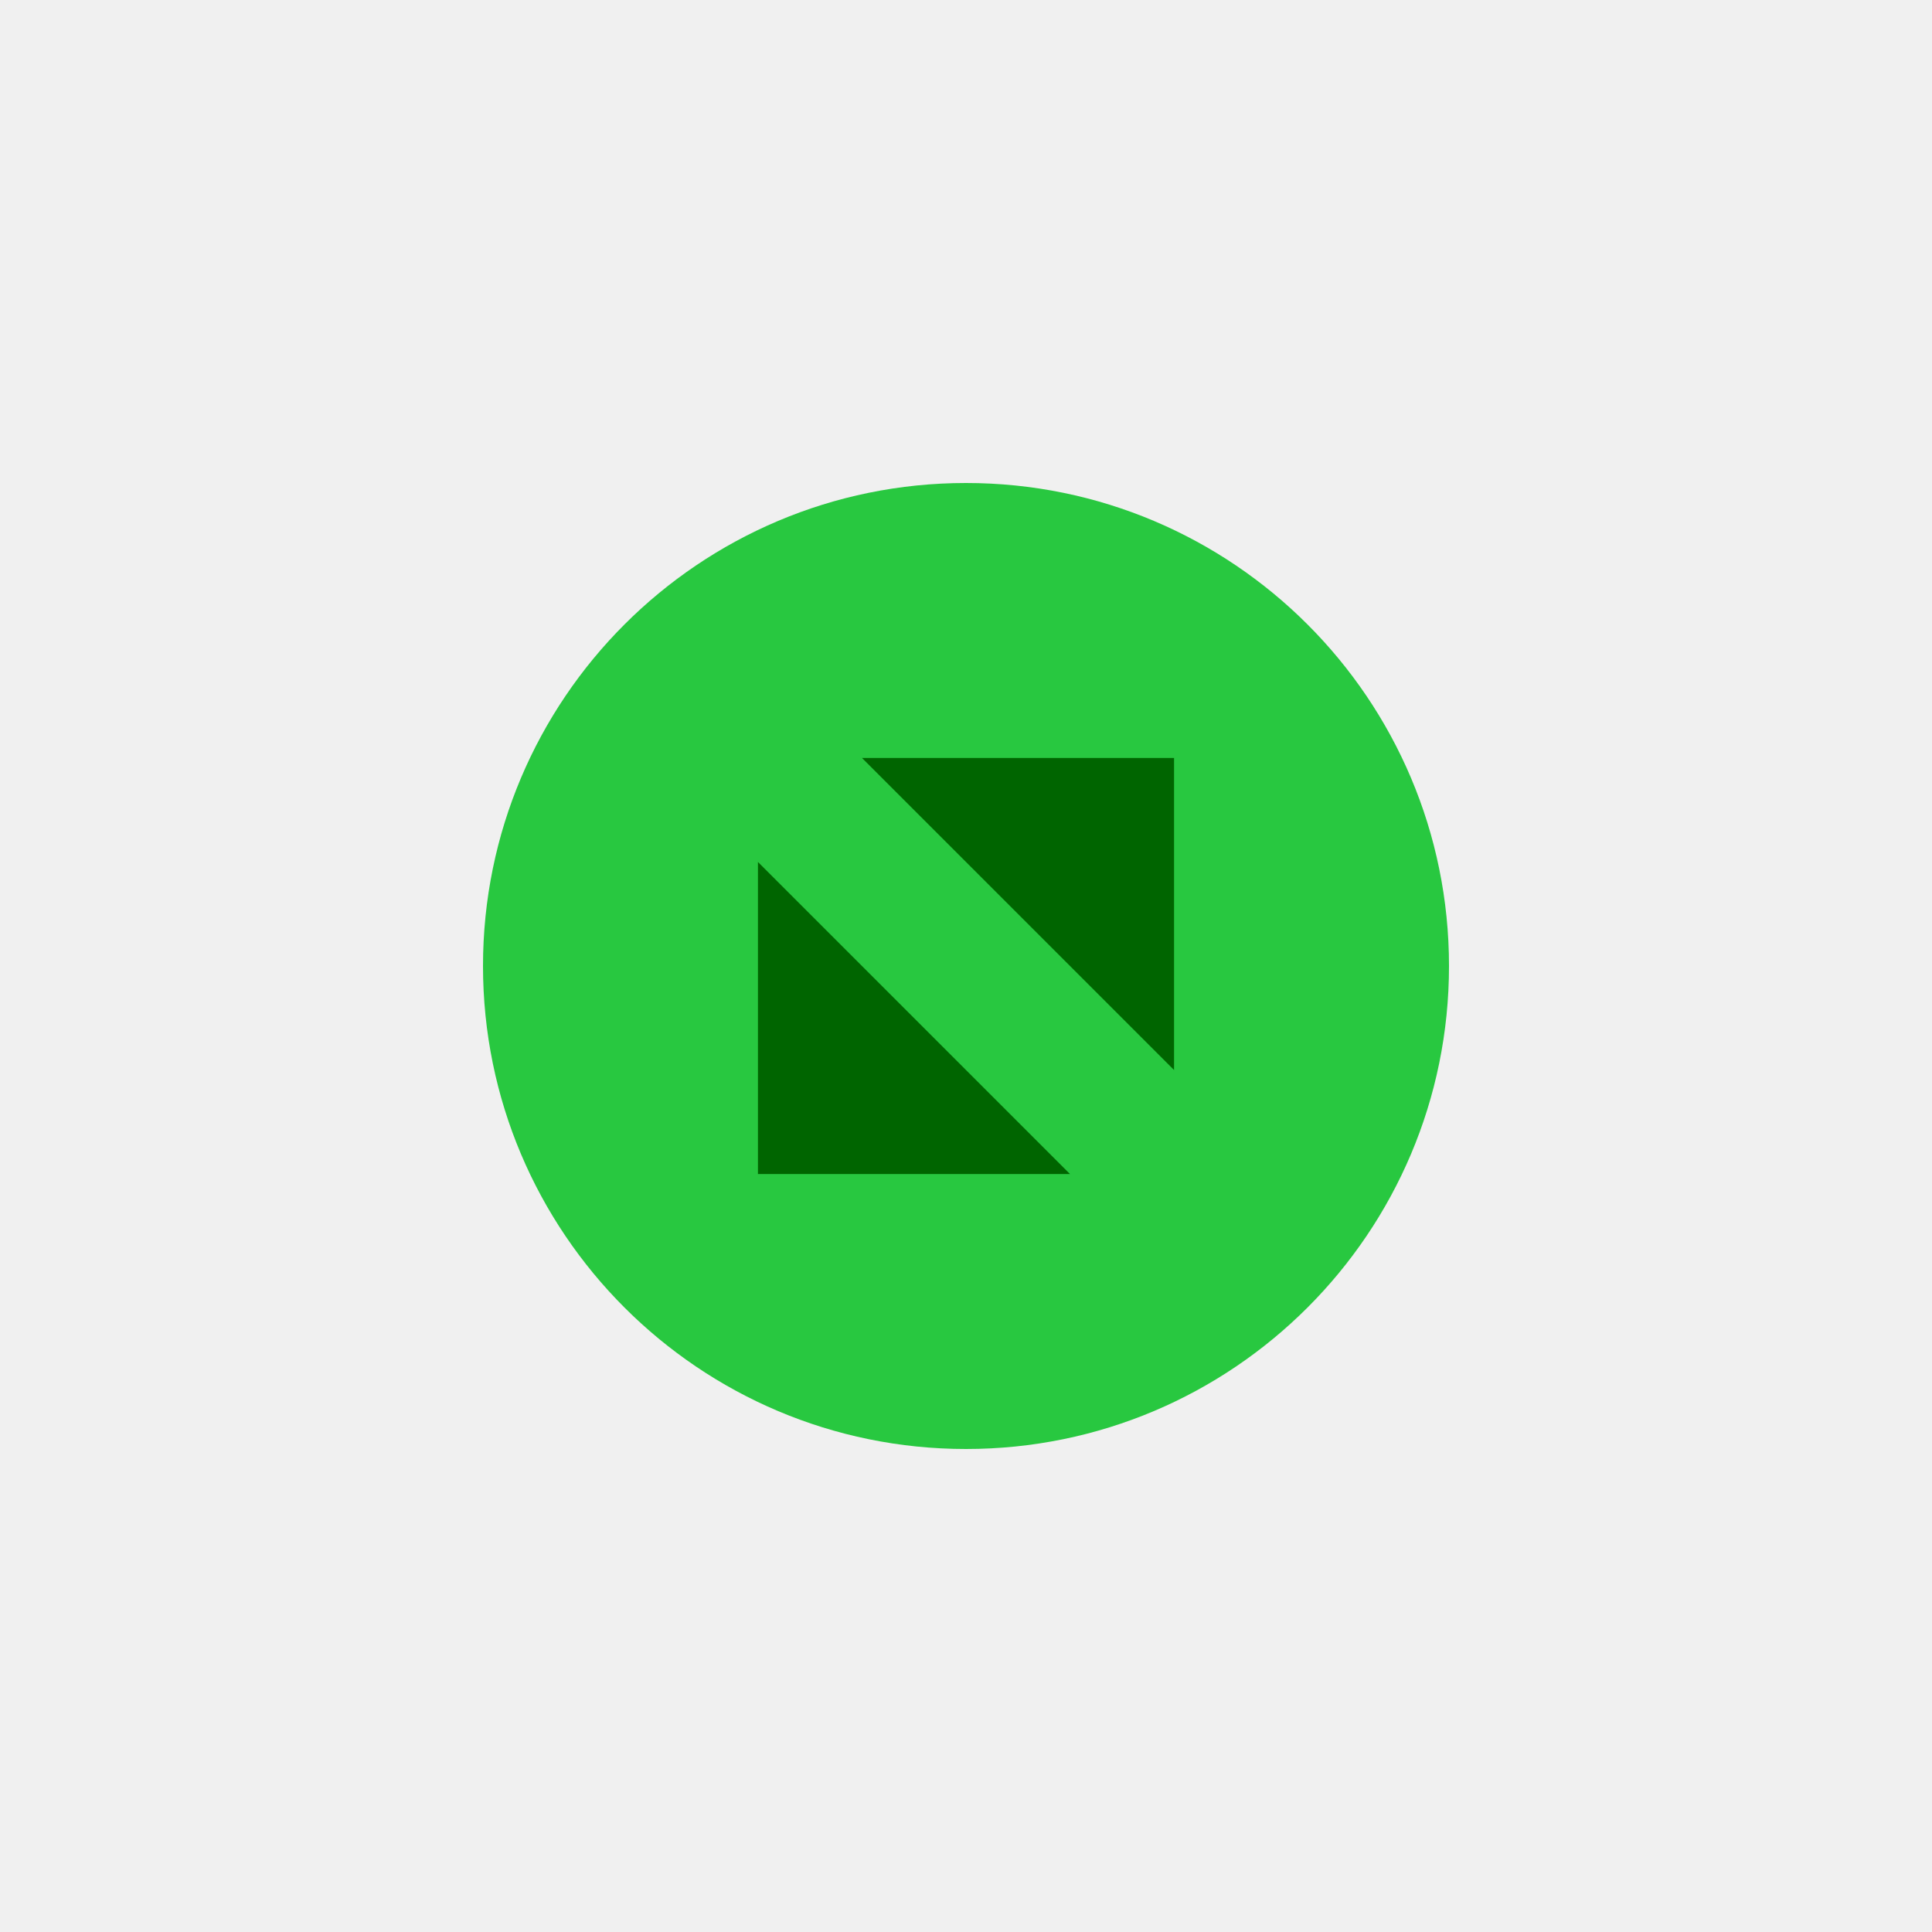
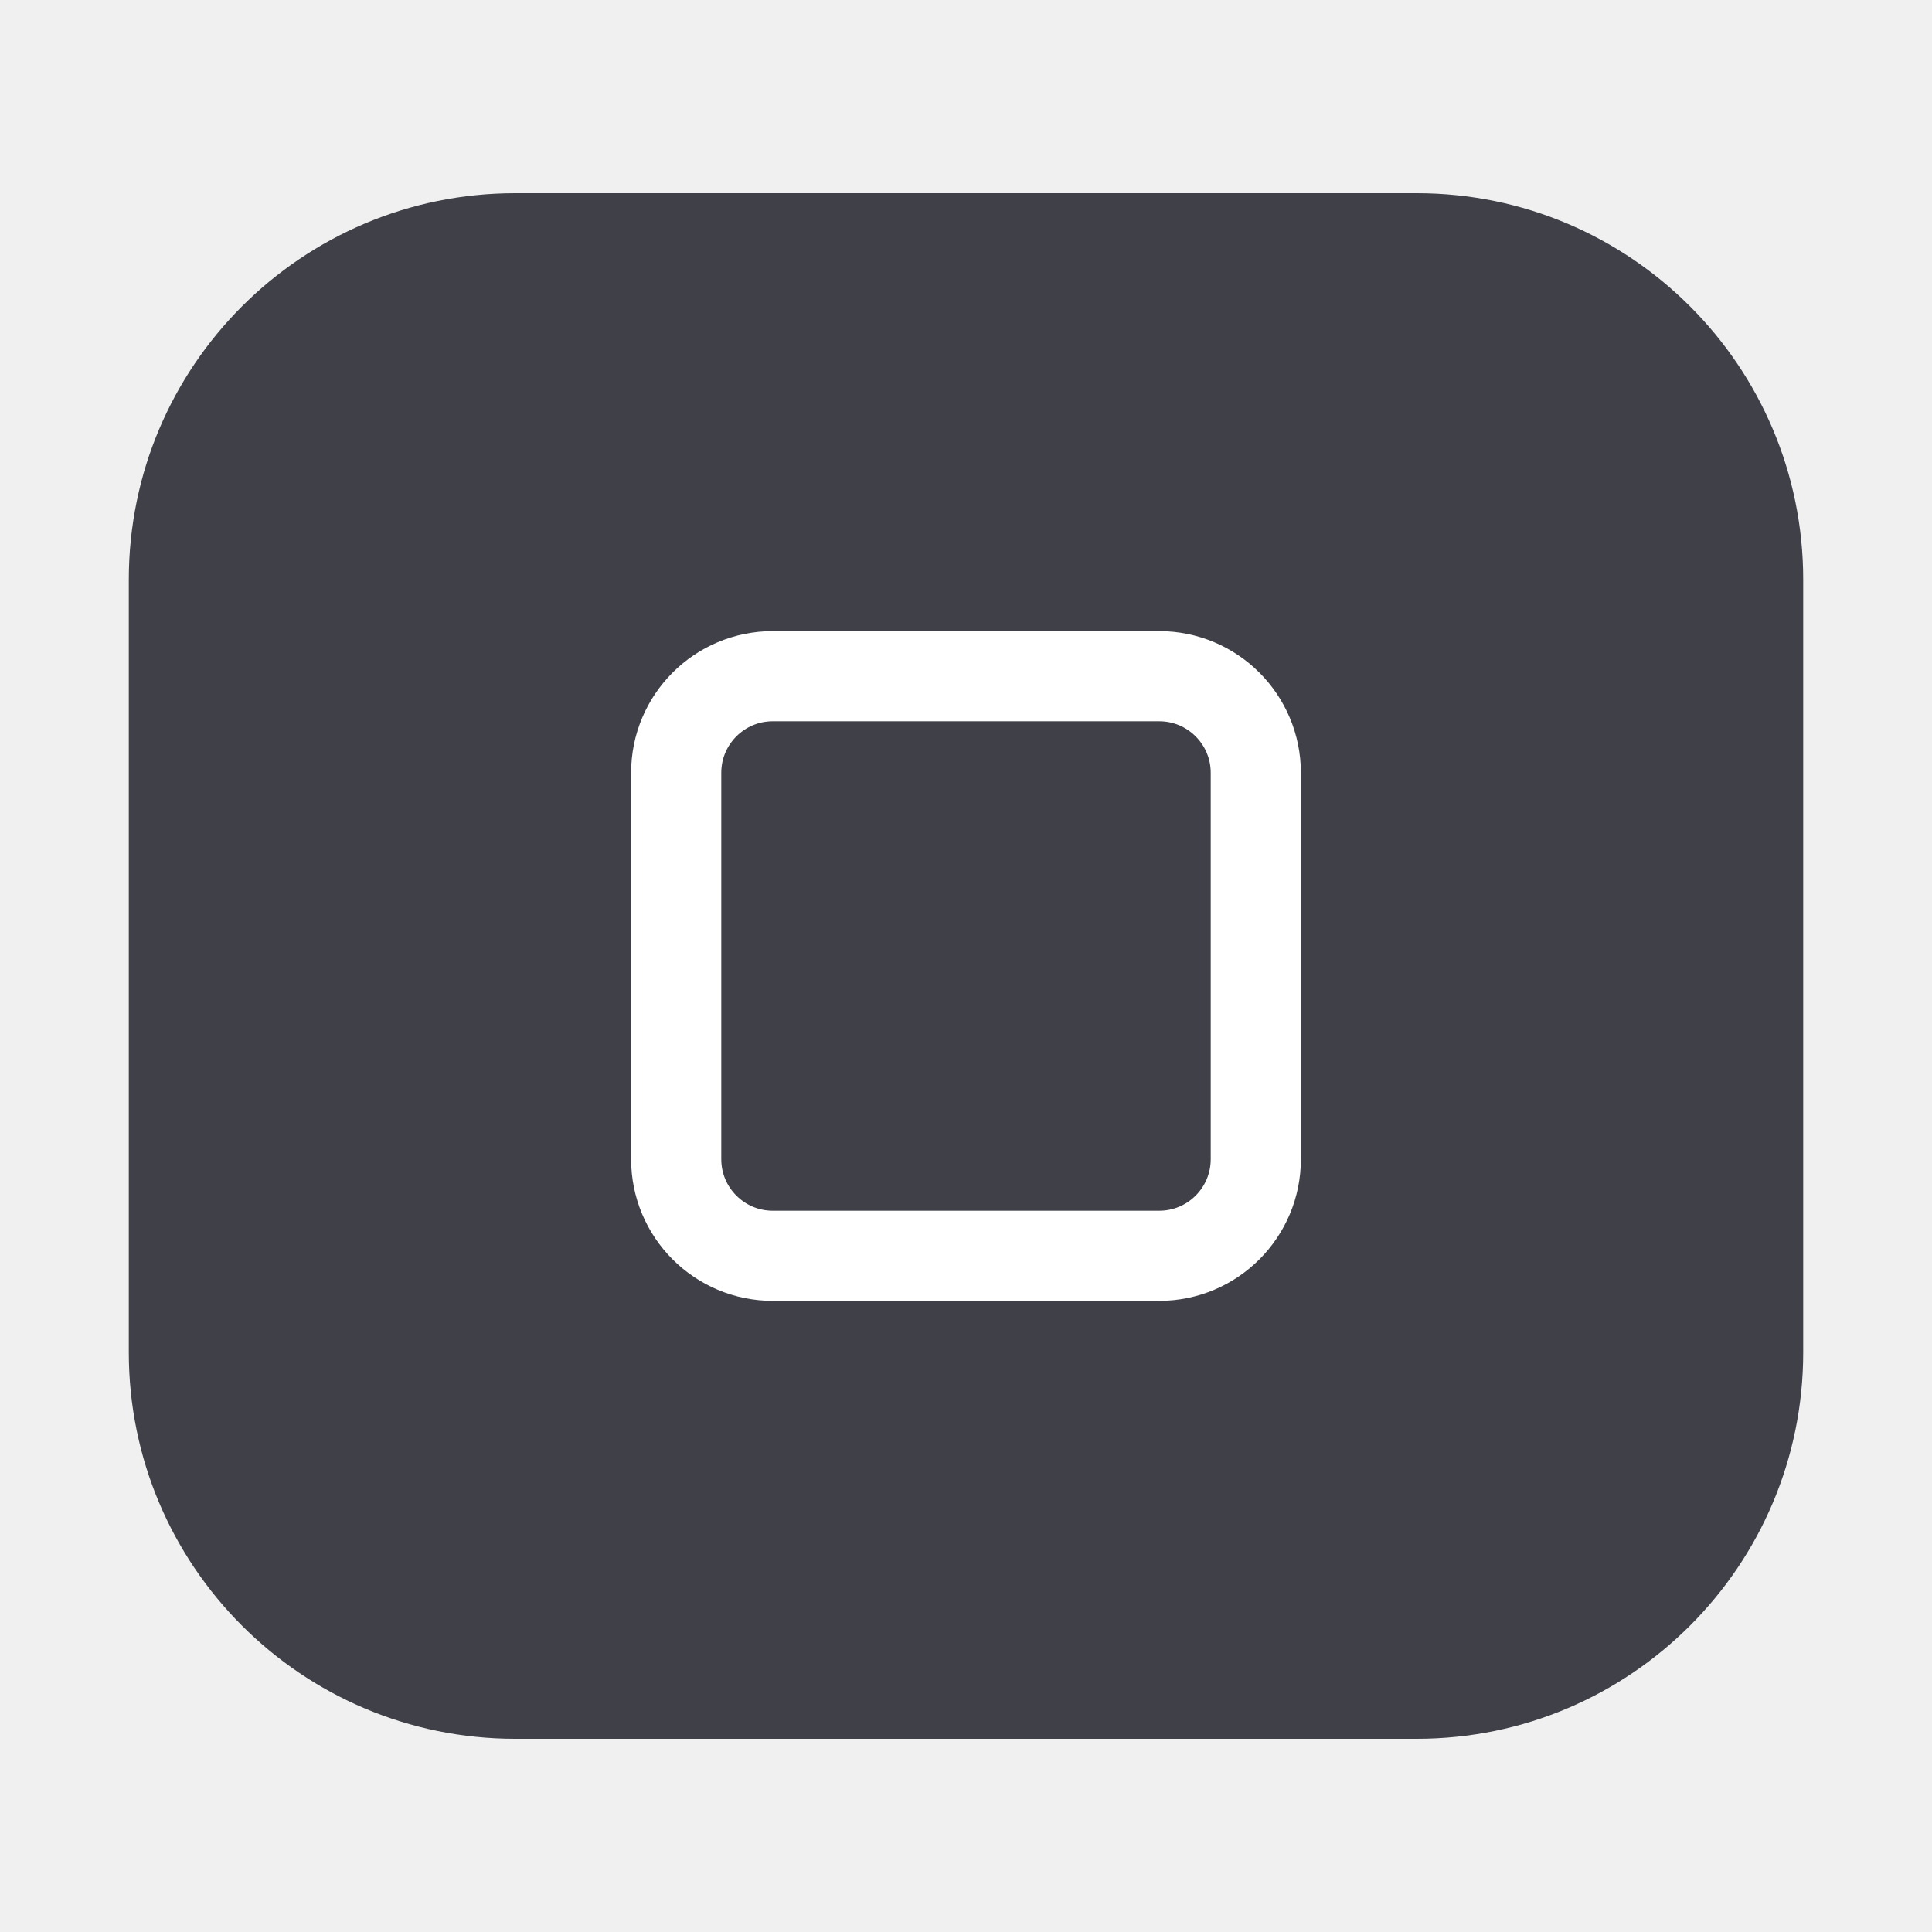
- <svg xmlns="http://www.w3.org/2000/svg" width="26" height="26" viewBox="0 0 26 26">
-   <circle cx="13" cy="13" r="6.5" fill="#28C840" />
-   <path d="M10.2 15.8v-4.2l4.2 4.2zM15.8 10.2v4.2l-4.2-4.2z" fill="#006500" />
+ <svg xmlns="http://www.w3.org/2000/svg" width="30" height="30" viewBox="0 0 30 30">
+   <rect x="2" y="3" width="26" height="24" rx="6" fill="#3F4048" />
+   <rect x="10.5" y="10.5" width="9" height="9" rx="1.5" fill="none" stroke="#FFFFFF" stroke-width="1.4" />
</svg>
